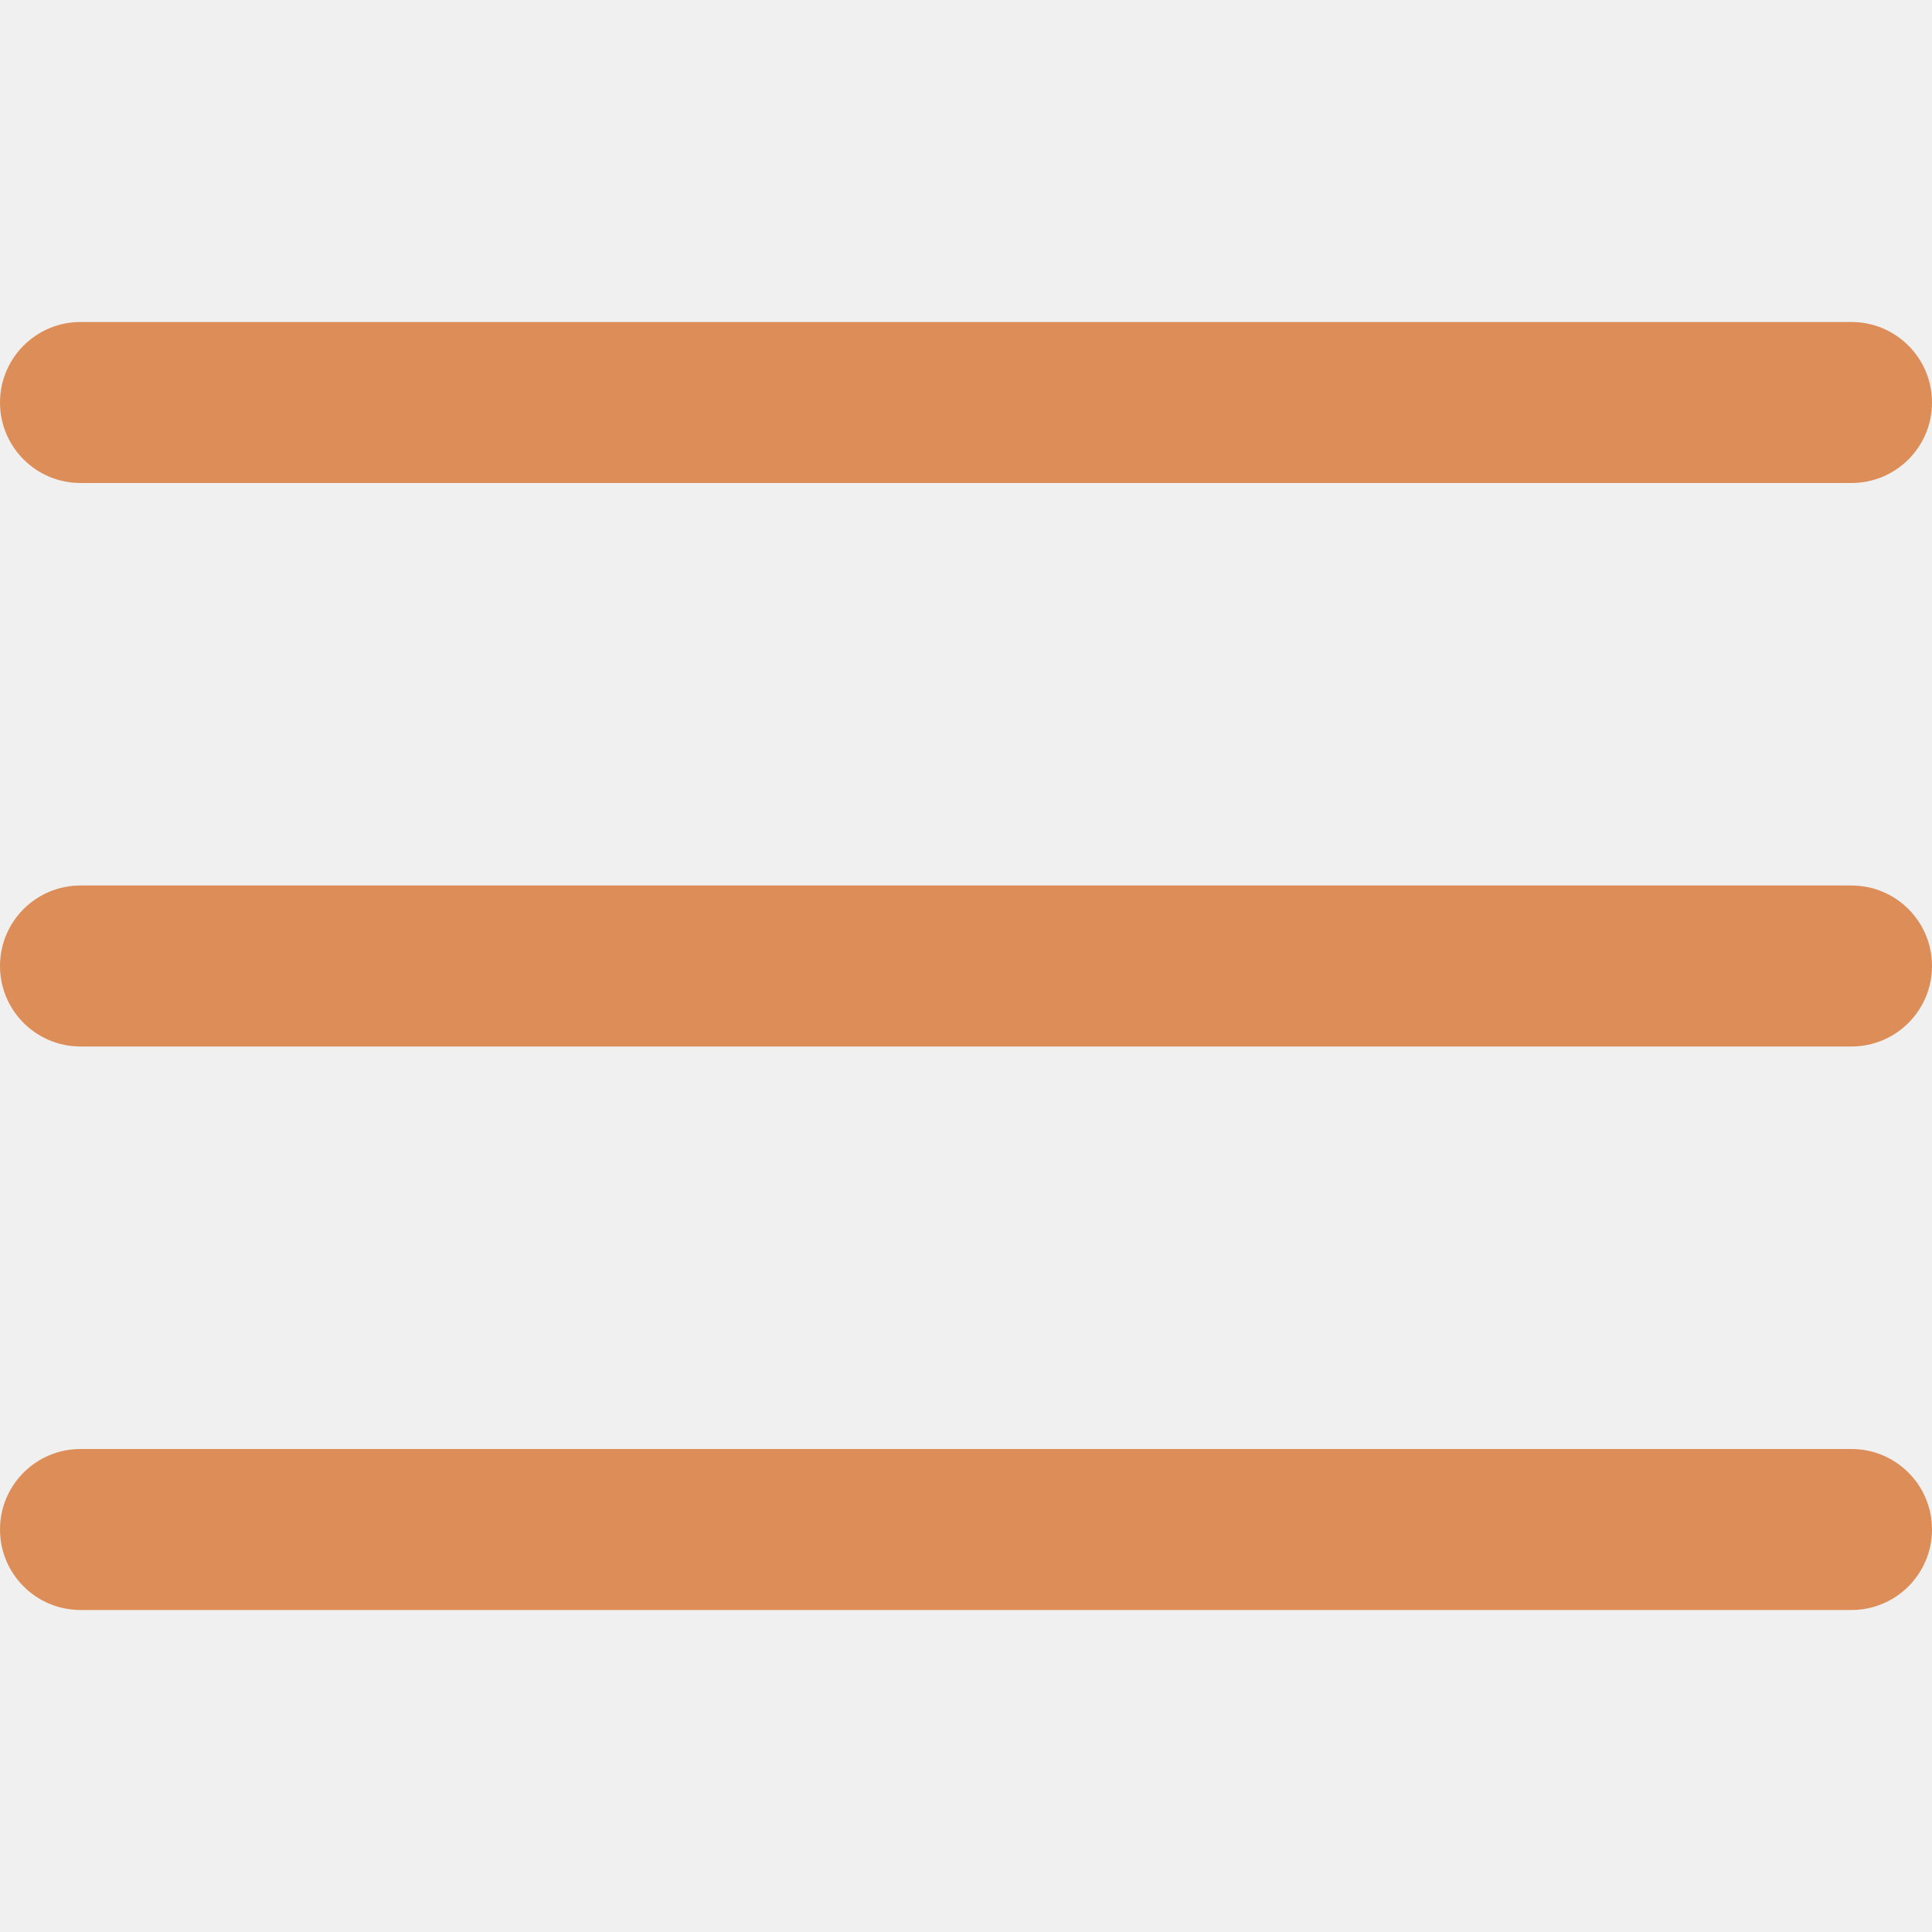
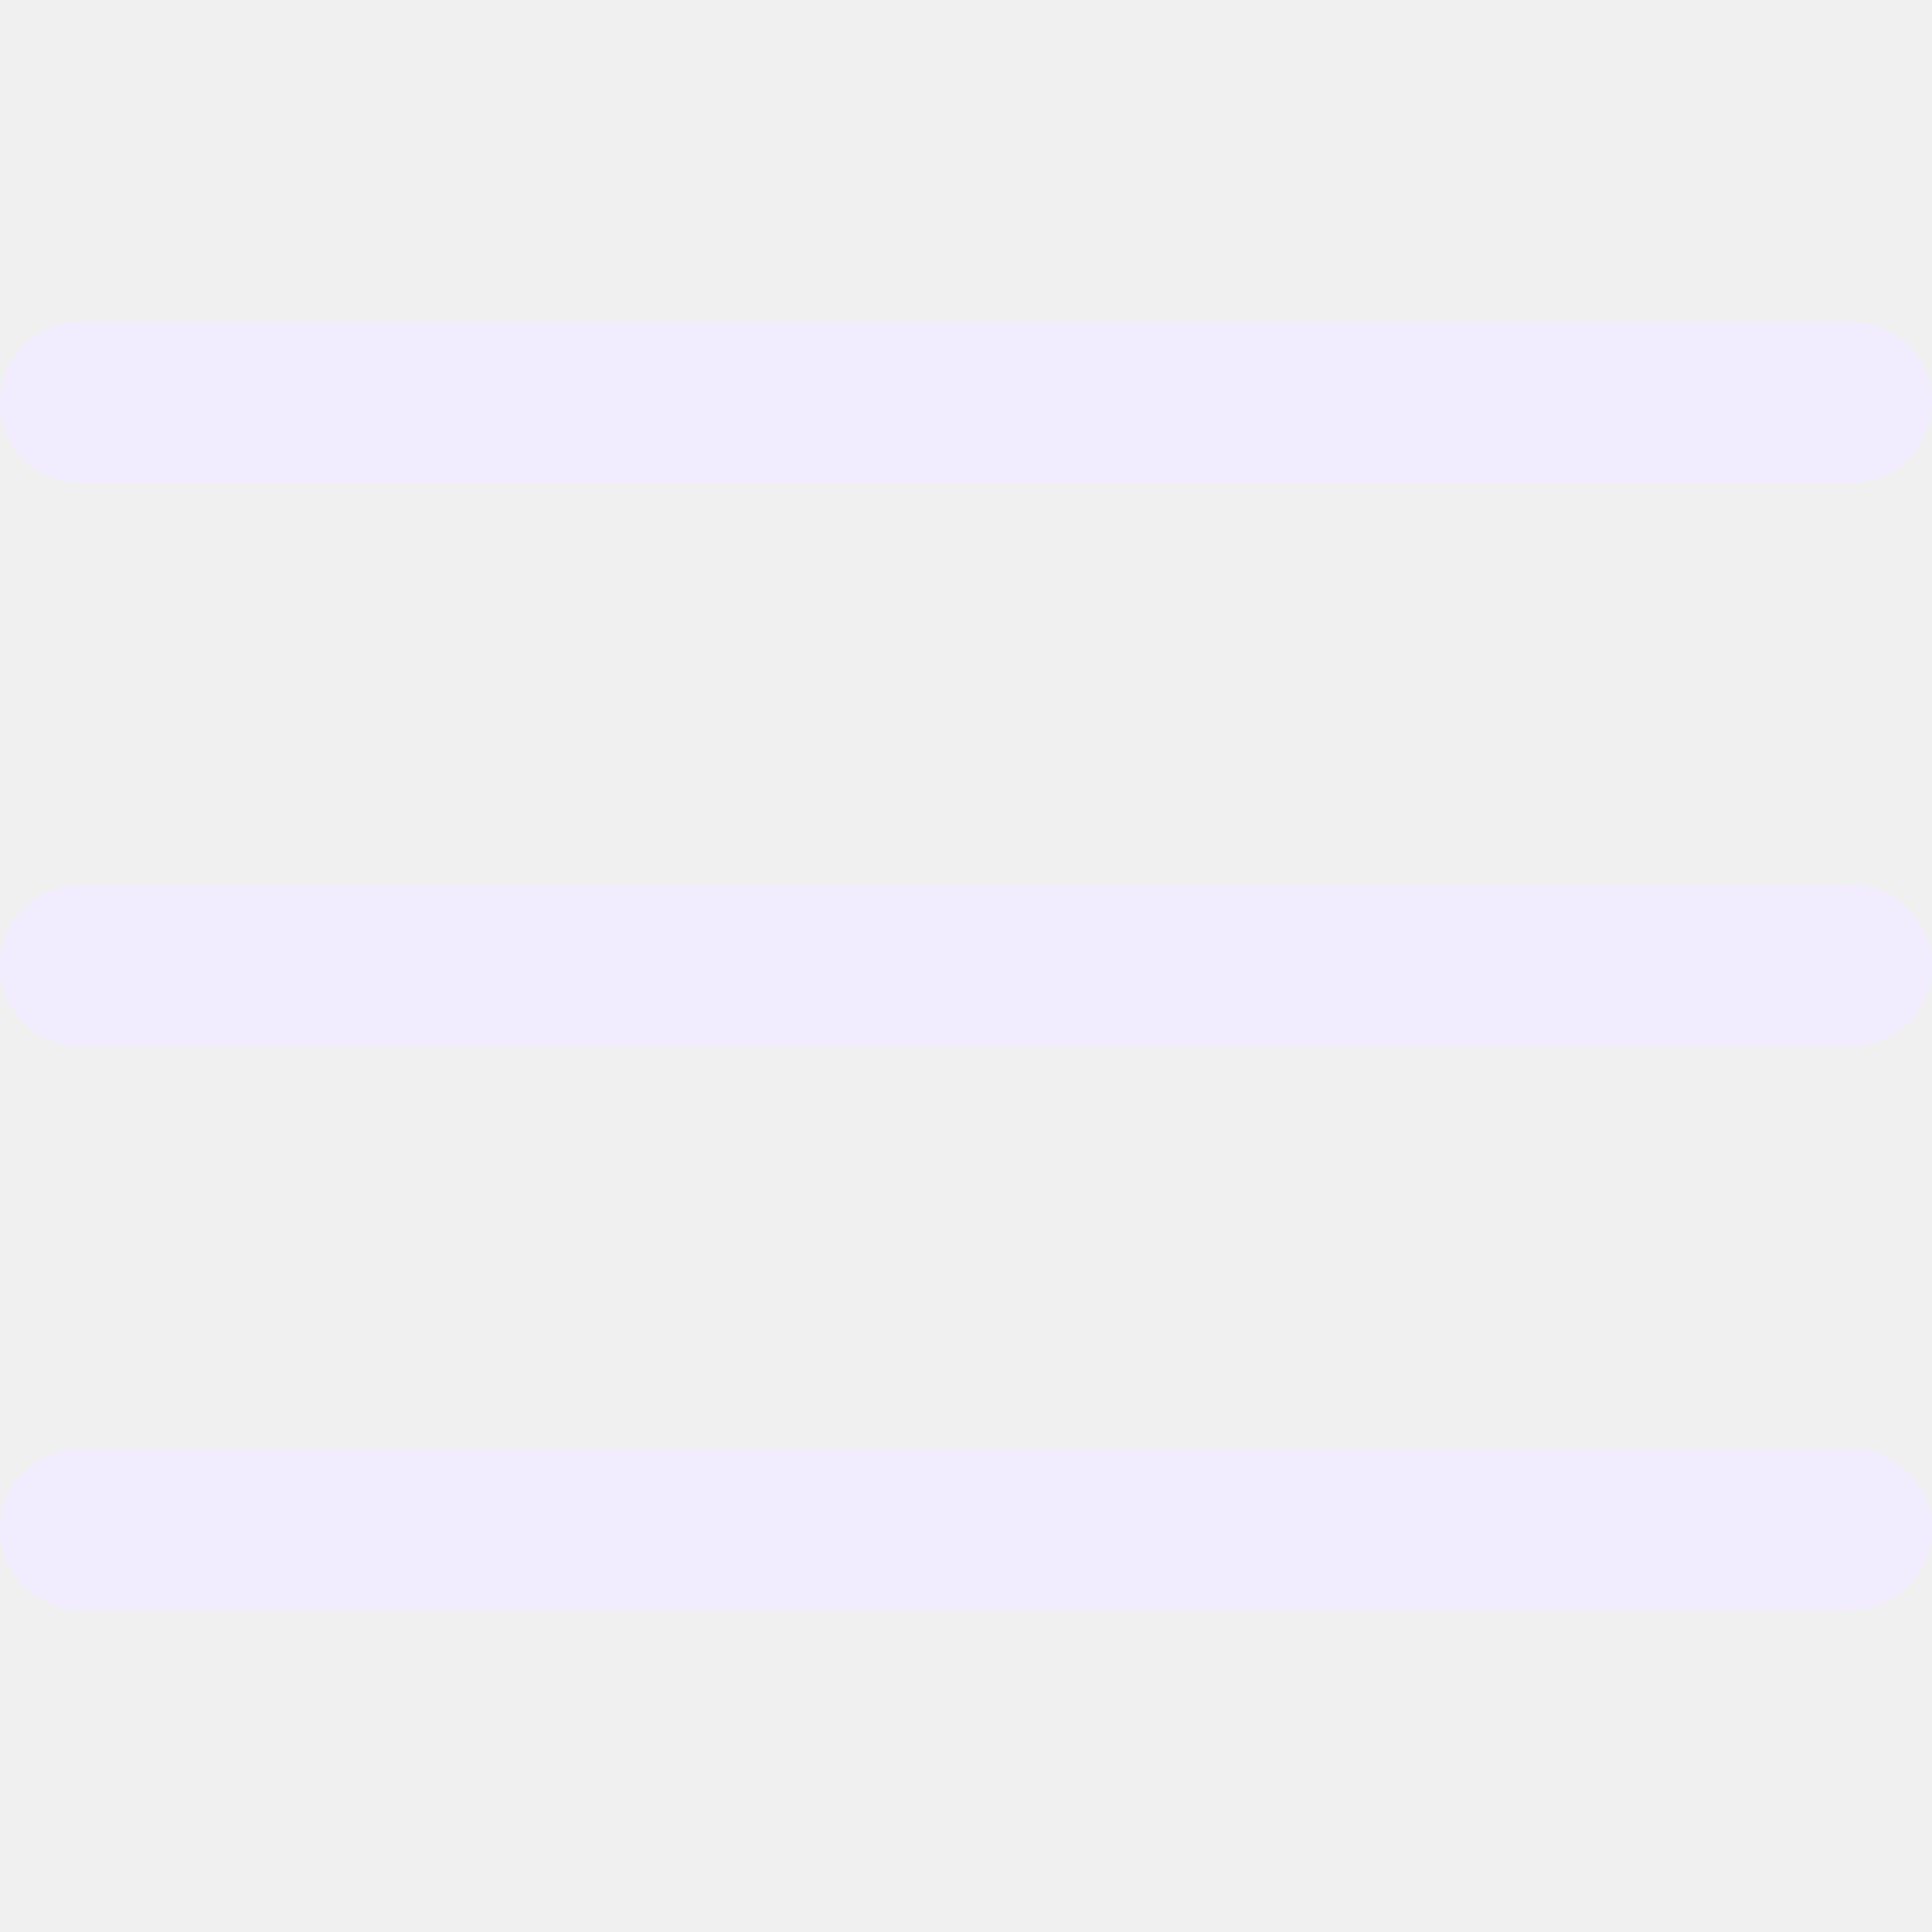
<svg xmlns="http://www.w3.org/2000/svg" width="24" height="24" viewBox="0 0 24 24" fill="none">
  <g clip-path="url(#clip0_403_3280)">
-     <path d="M23 11H1C0.448 11 0 11.447 0 12C0 12.552 0.448 13 1 13H23C23.552 13 24 12.552 24 12C24 11.447 23.552 11 23 11Z" fill="#DD8E58" />
-     <path d="M23 4H1C0.448 4 0 4.448 0 5C0 5.553 0.448 6 1 6H23C23.552 6 24 5.553 24 5C24 4.448 23.552 4 23 4Z" fill="#DD8E58" />
-     <path d="M23 18H1C0.448 18 0 18.448 0 19C0 19.552 0.448 20 1 20H23C23.552 20 24 19.552 24 19C24 18.448 23.552 18 23 18Z" fill="#DD8E58" />
+     <path d="M23 11H1C0.448 11 0 11.447 0 12C0 12.552 0.448 13 1 13H23C23.552 13 24 12.552 24 12C24 11.447 23.552 11 23 11Z" fill="#f2ecff" />
+     <path d="M23 4H1C0.448 4 0 4.448 0 5C0 5.553 0.448 6 1 6H23C23.552 6 24 5.553 24 5C24 4.448 23.552 4 23 4Z" fill="#f2ecff" />
+     <path d="M23 18H1C0.448 18 0 18.448 0 19C0 19.552 0.448 20 1 20H23C23.552 20 24 19.552 24 19C24 18.448 23.552 18 23 18Z" fill="#f2ecff" />
  </g>
  <defs>
    <clipPath id="clip0_403_3280">
      <rect width="24" height="24" fill="white" />
    </clipPath>
  </defs>
</svg>
